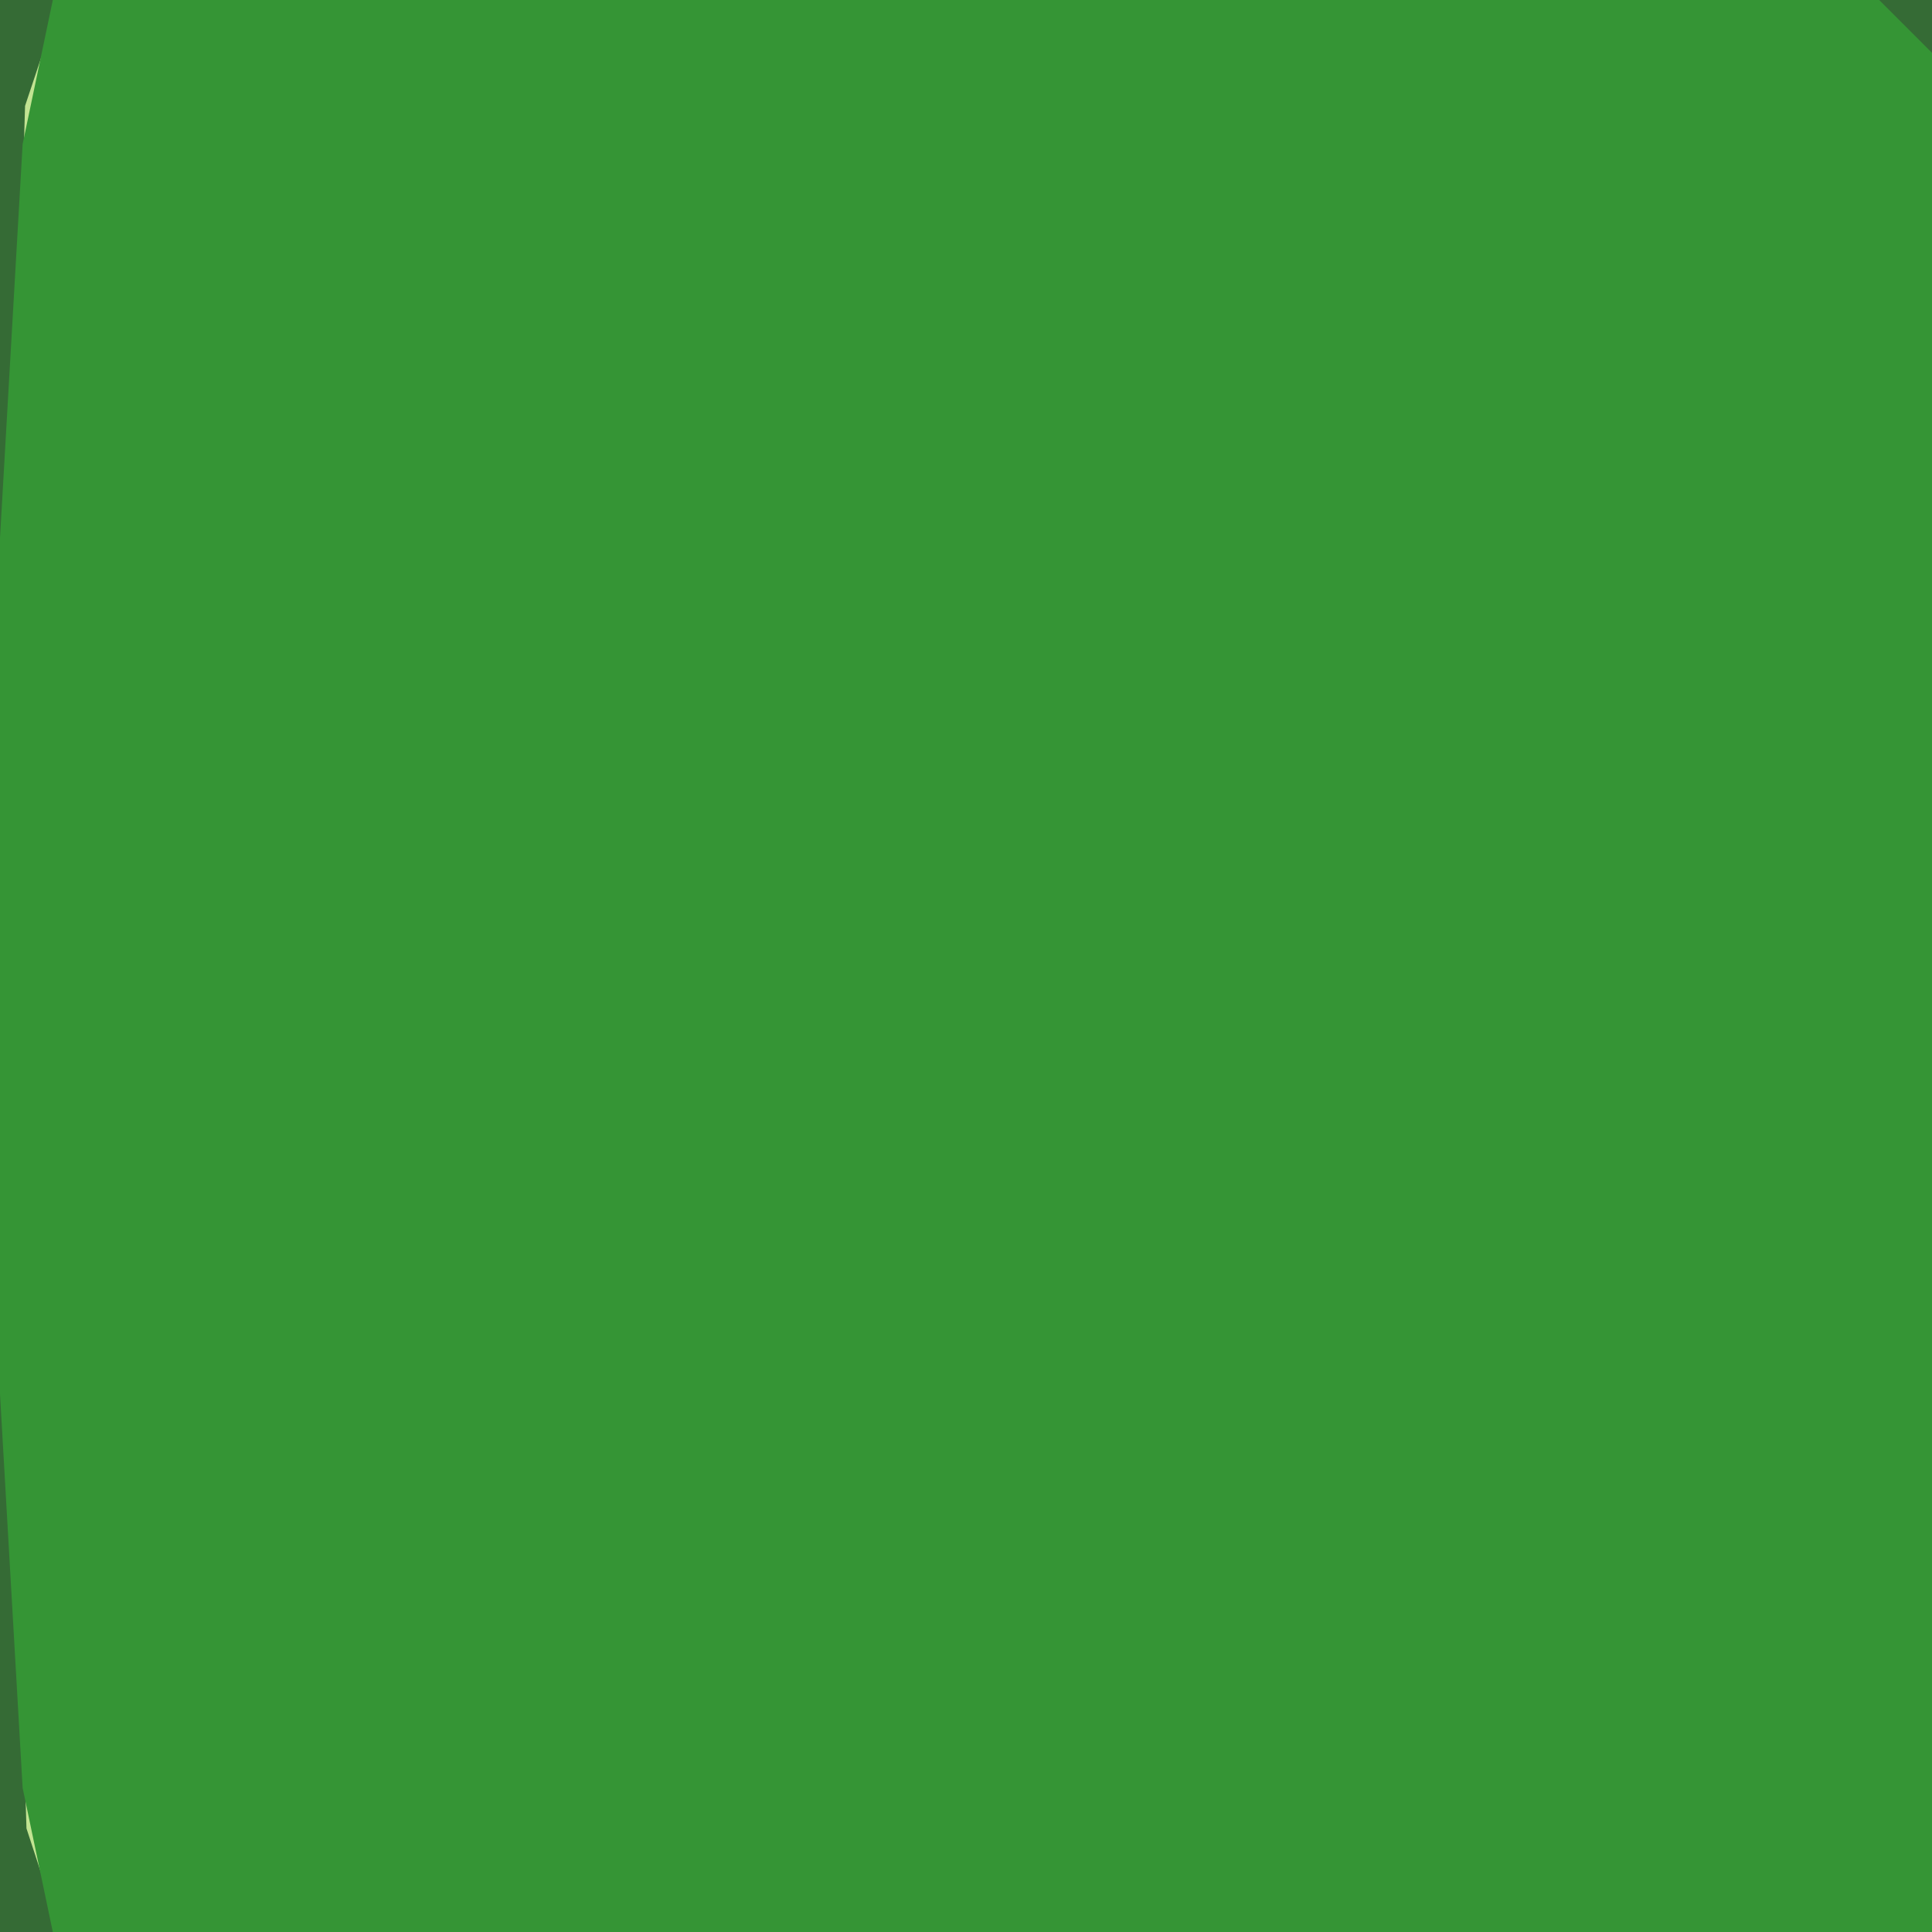
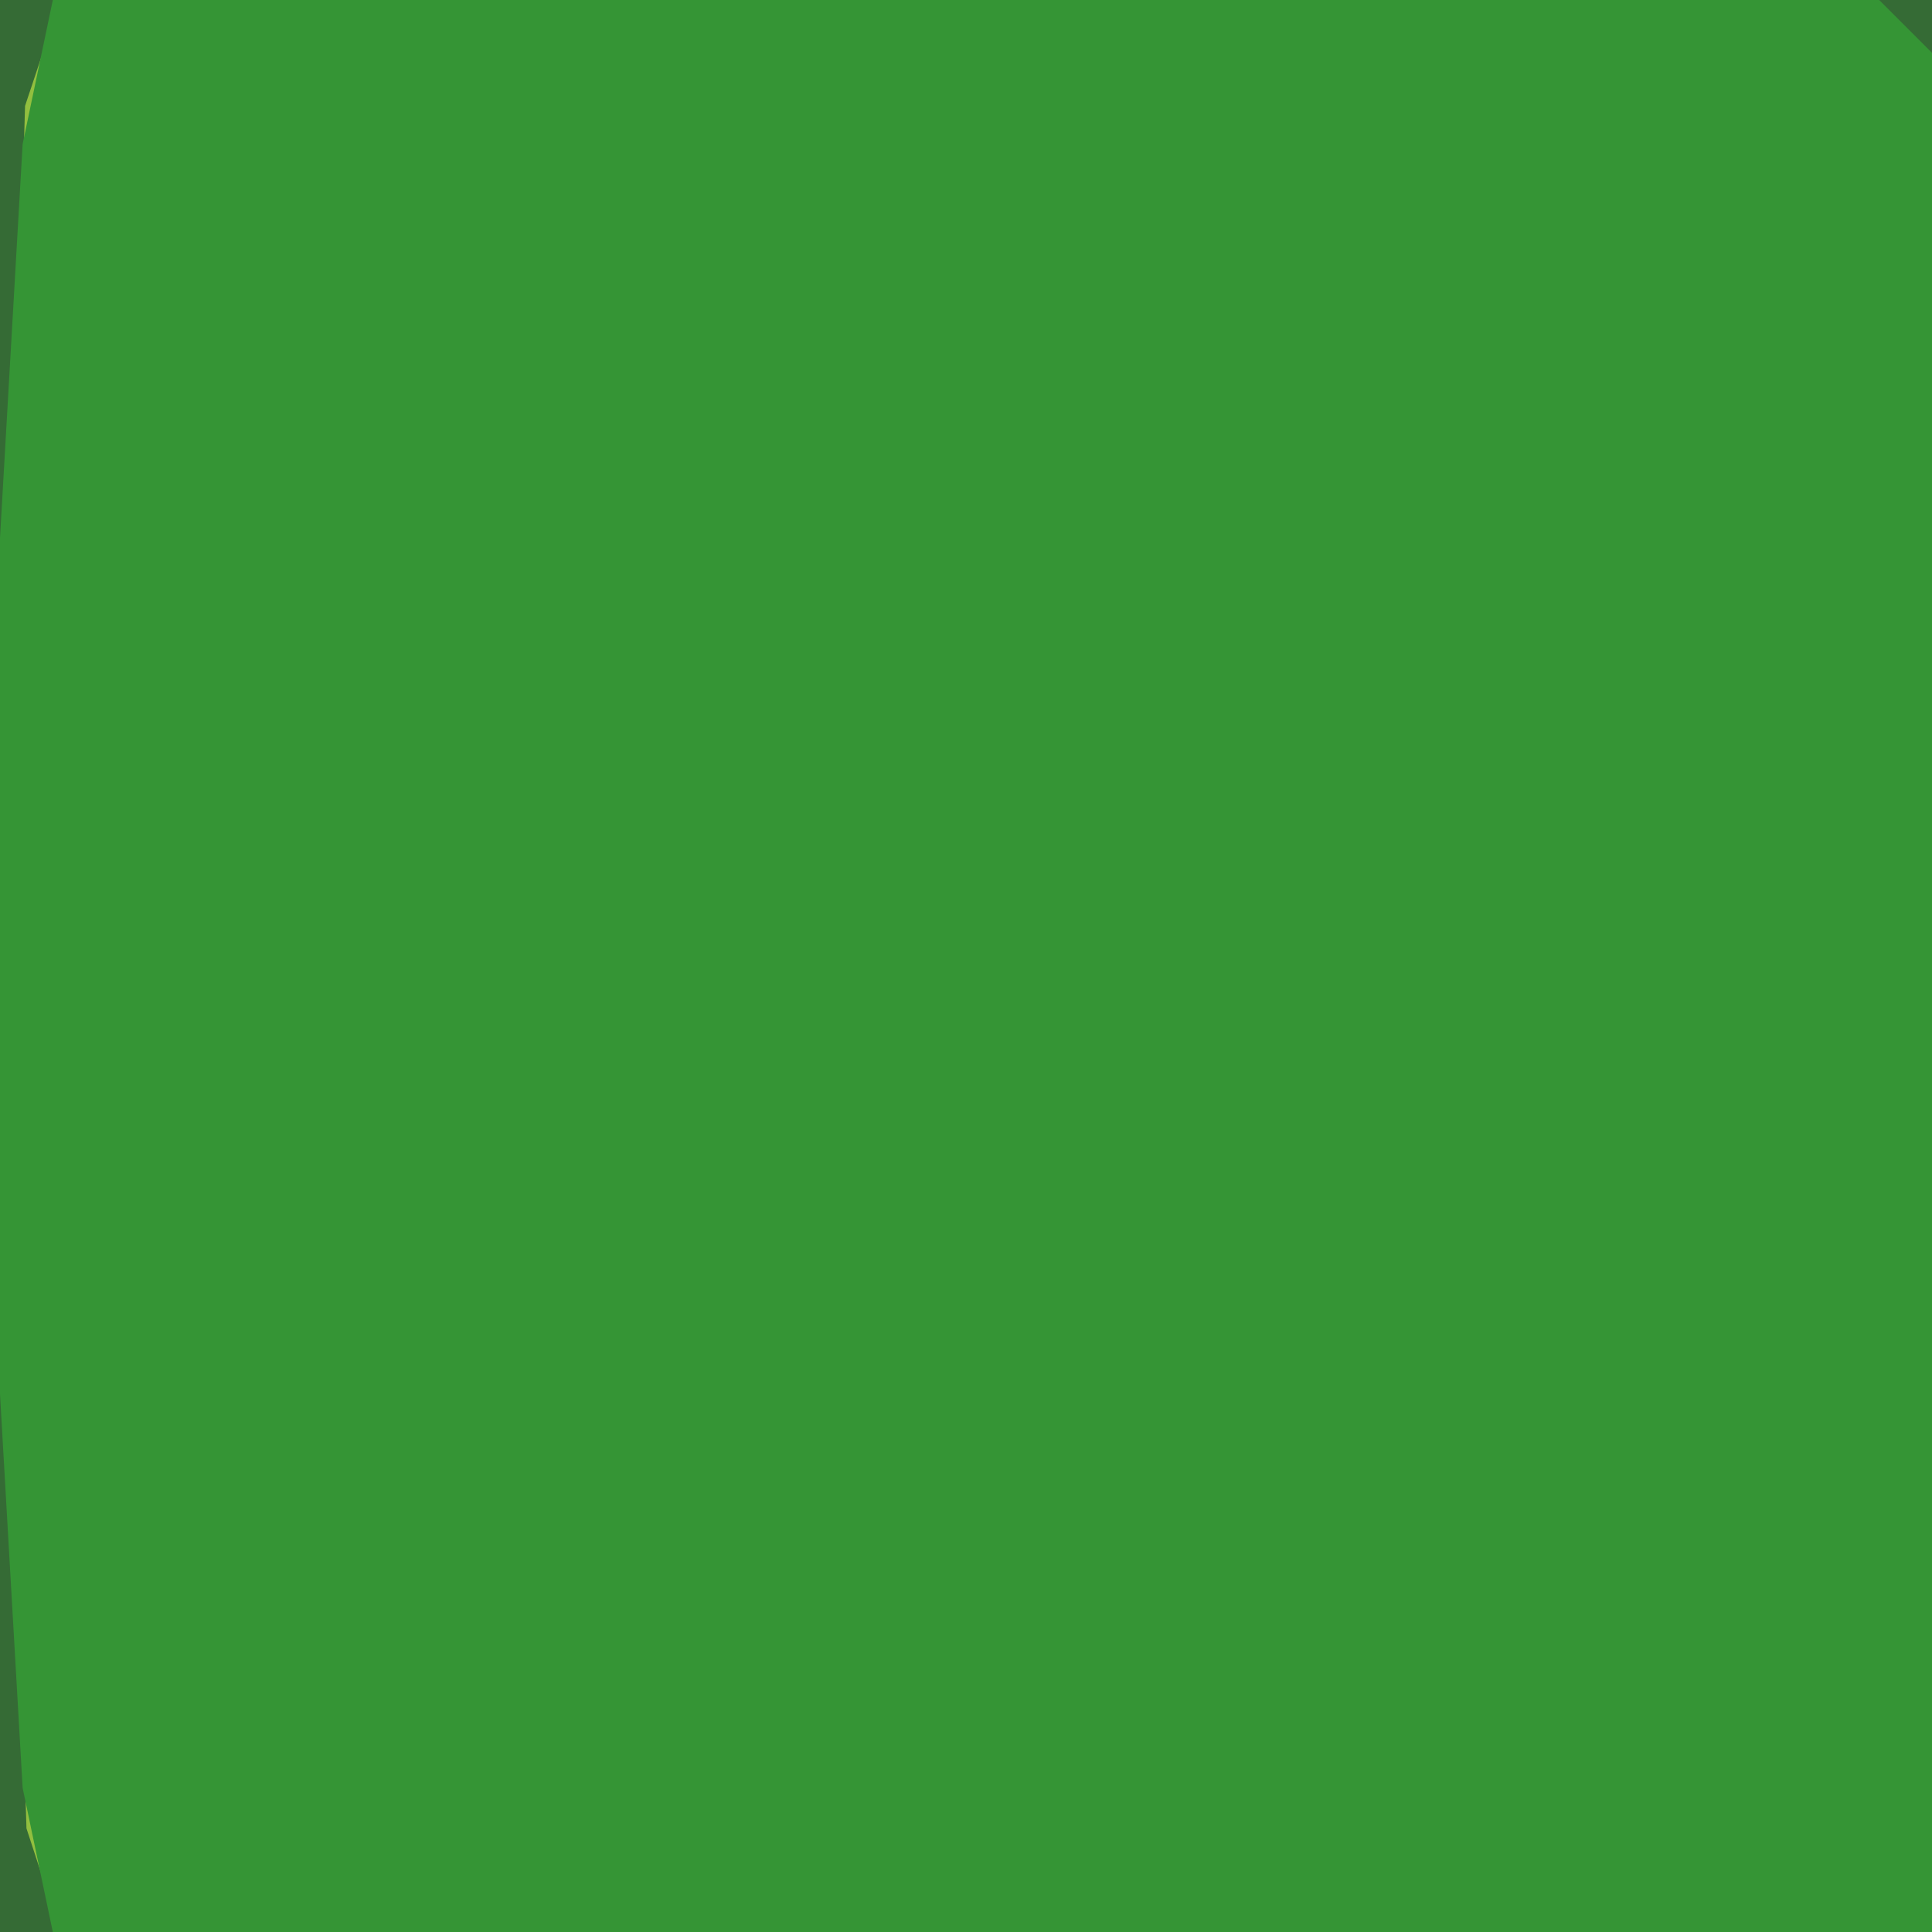
<svg xmlns="http://www.w3.org/2000/svg" width="128" height="128" version="1.1" viewBox="0 0 128 128">
  <path d="m0 0v128h128v-128z" fill="#356b35" />
-   <path d="m4 0-2.34 7.016-1.66 56.984 1.754 57.137 2.246 6.863h13l-8.529-17-2.561-22 .955-12 2.135-11.186-1-9.814v-14.668l1-21.332 8-20h-13zm107 0 6 11 11 6v-13l-2.5-1.5-1.5-2.5h-13z" fill="#c2e492" />
+   <path d="m4 0-2.34 7.016-1.66 56.984 1.754 57.137 2.246 6.863h13l-8.529-17-2.561-22 .955-12 2.135-11.186-1-9.814v-14.668l1-21.332 8-20h-13zm107 0 6 11 11 6v-13l-2.5-1.5-1.5-2.5h-13z" fill="#92bf3f" />
  <path d="m3.5 0-2 9.545-1.5 26.098v56.715l1.5 26.098 2 9.545h124.5v-124.5l-3.5-3.5h-121z" fill="#359535" />
</svg>
